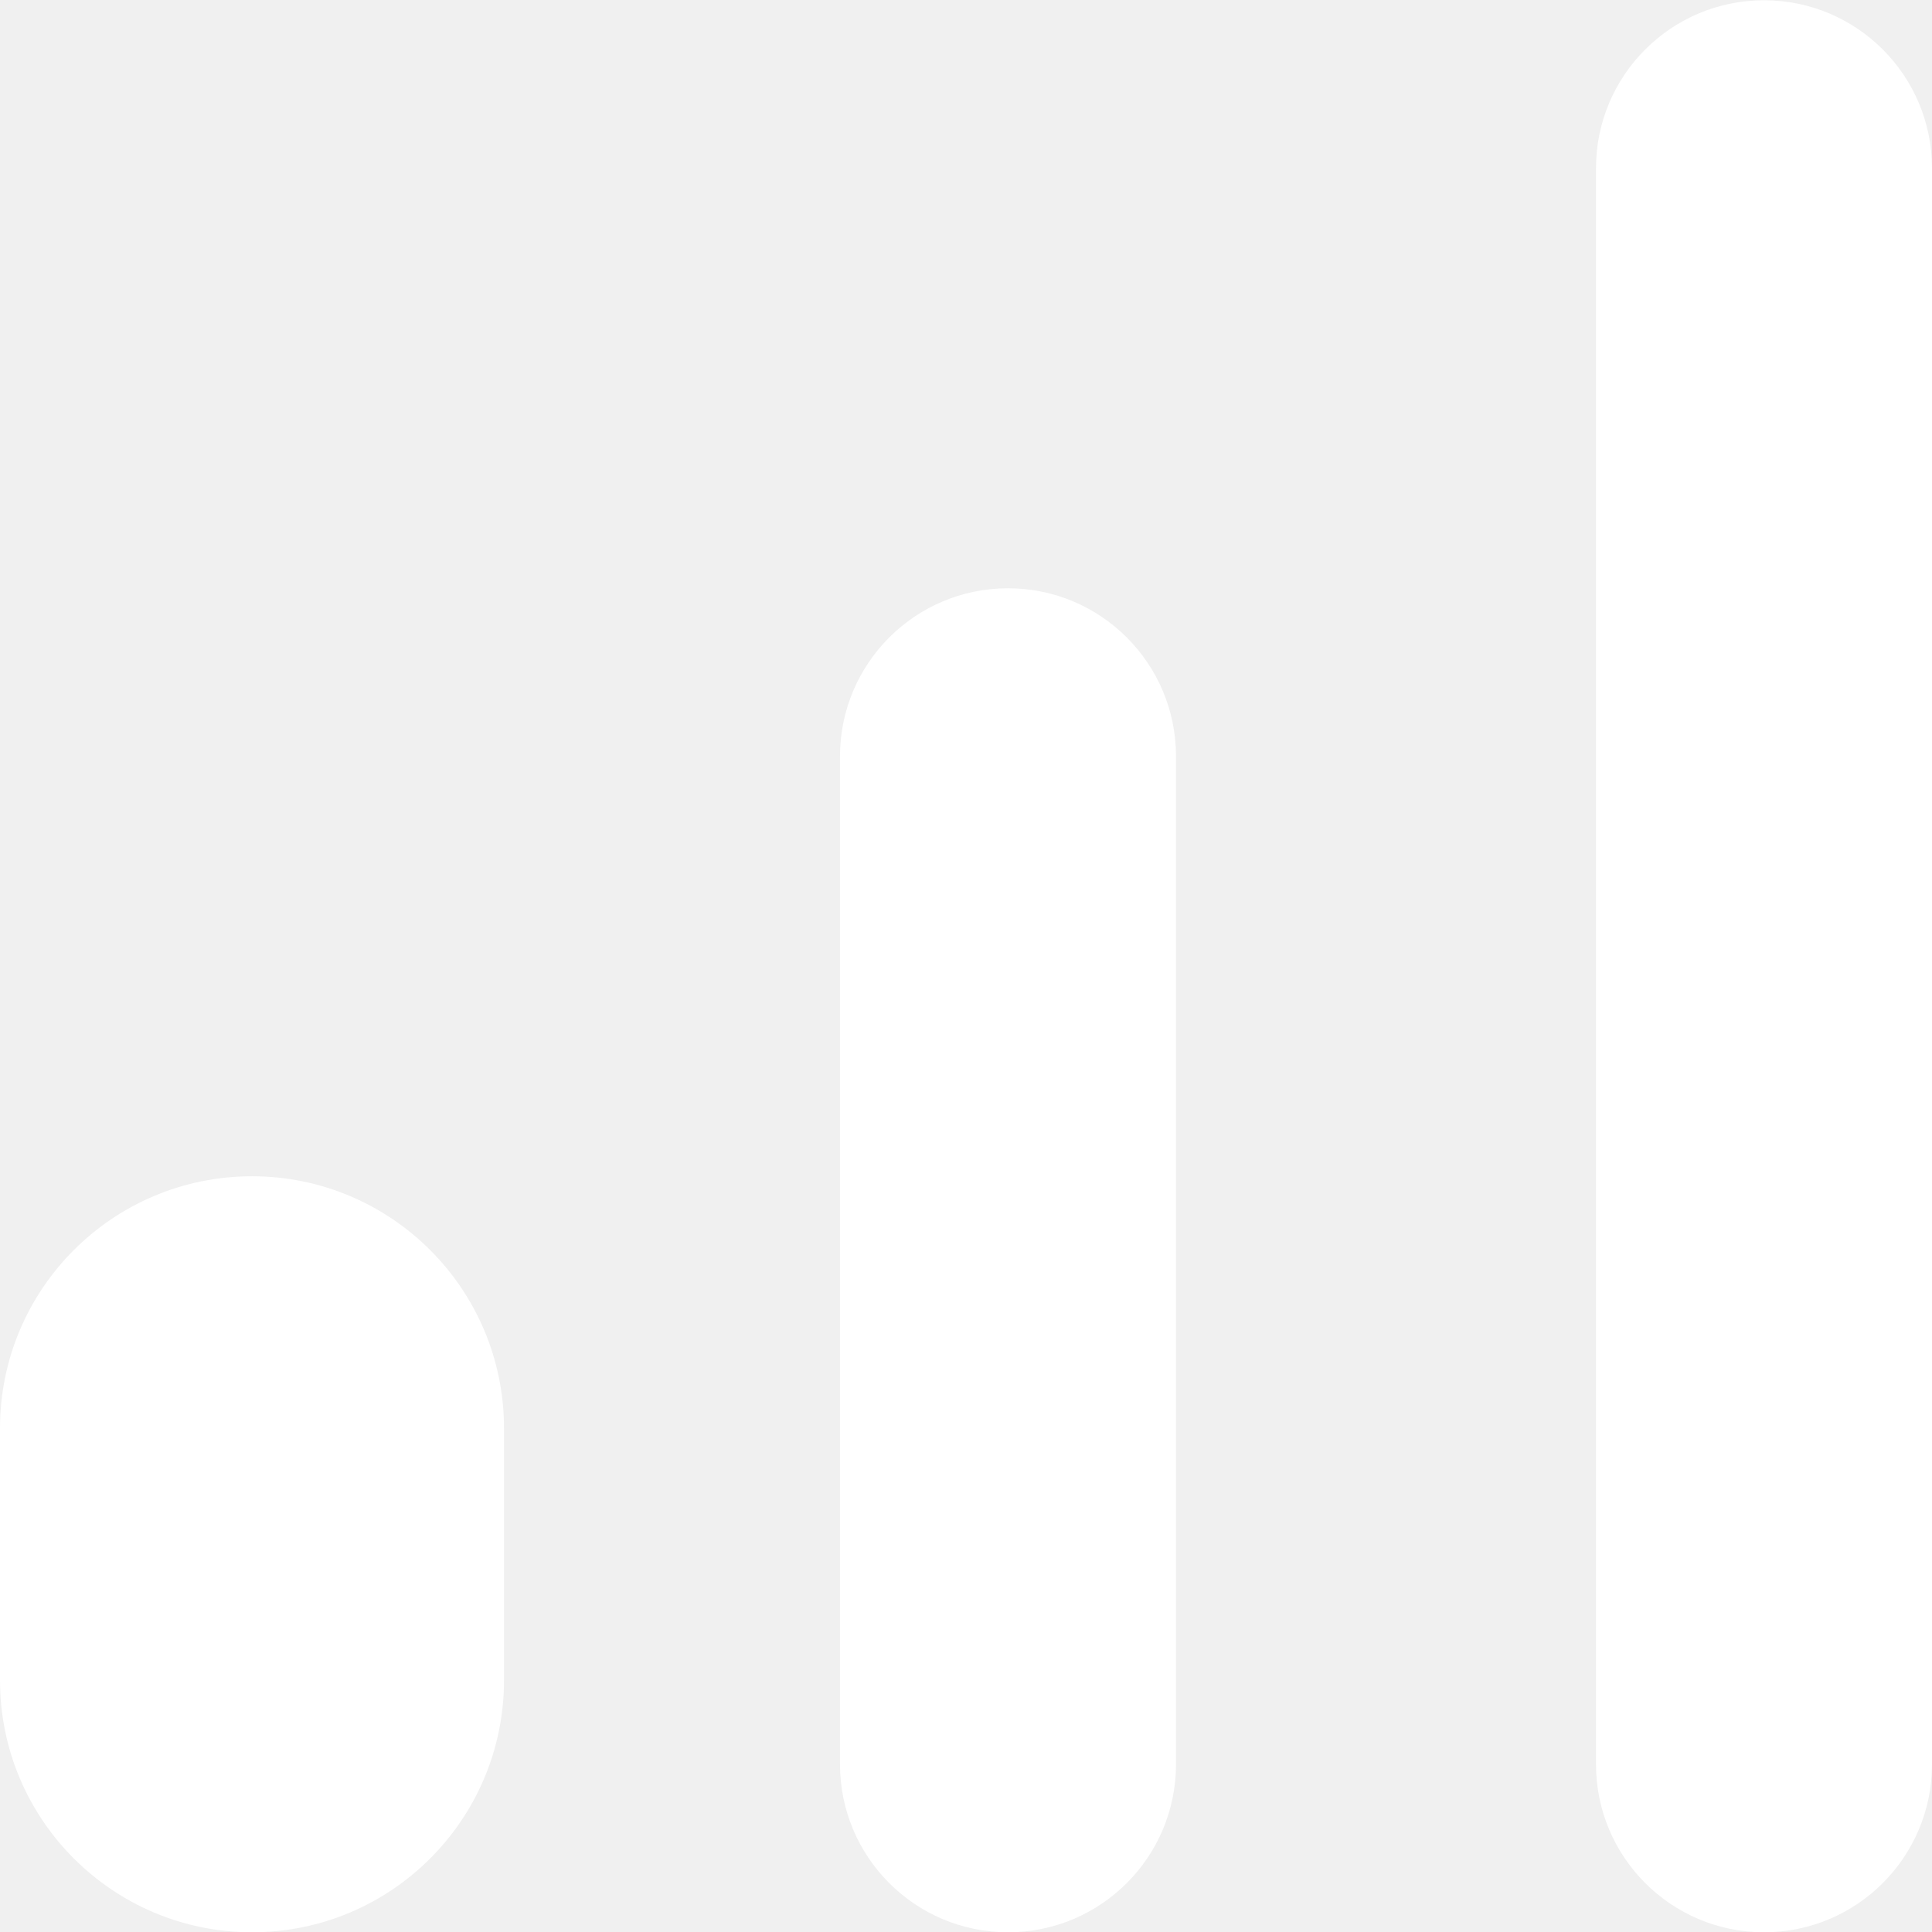
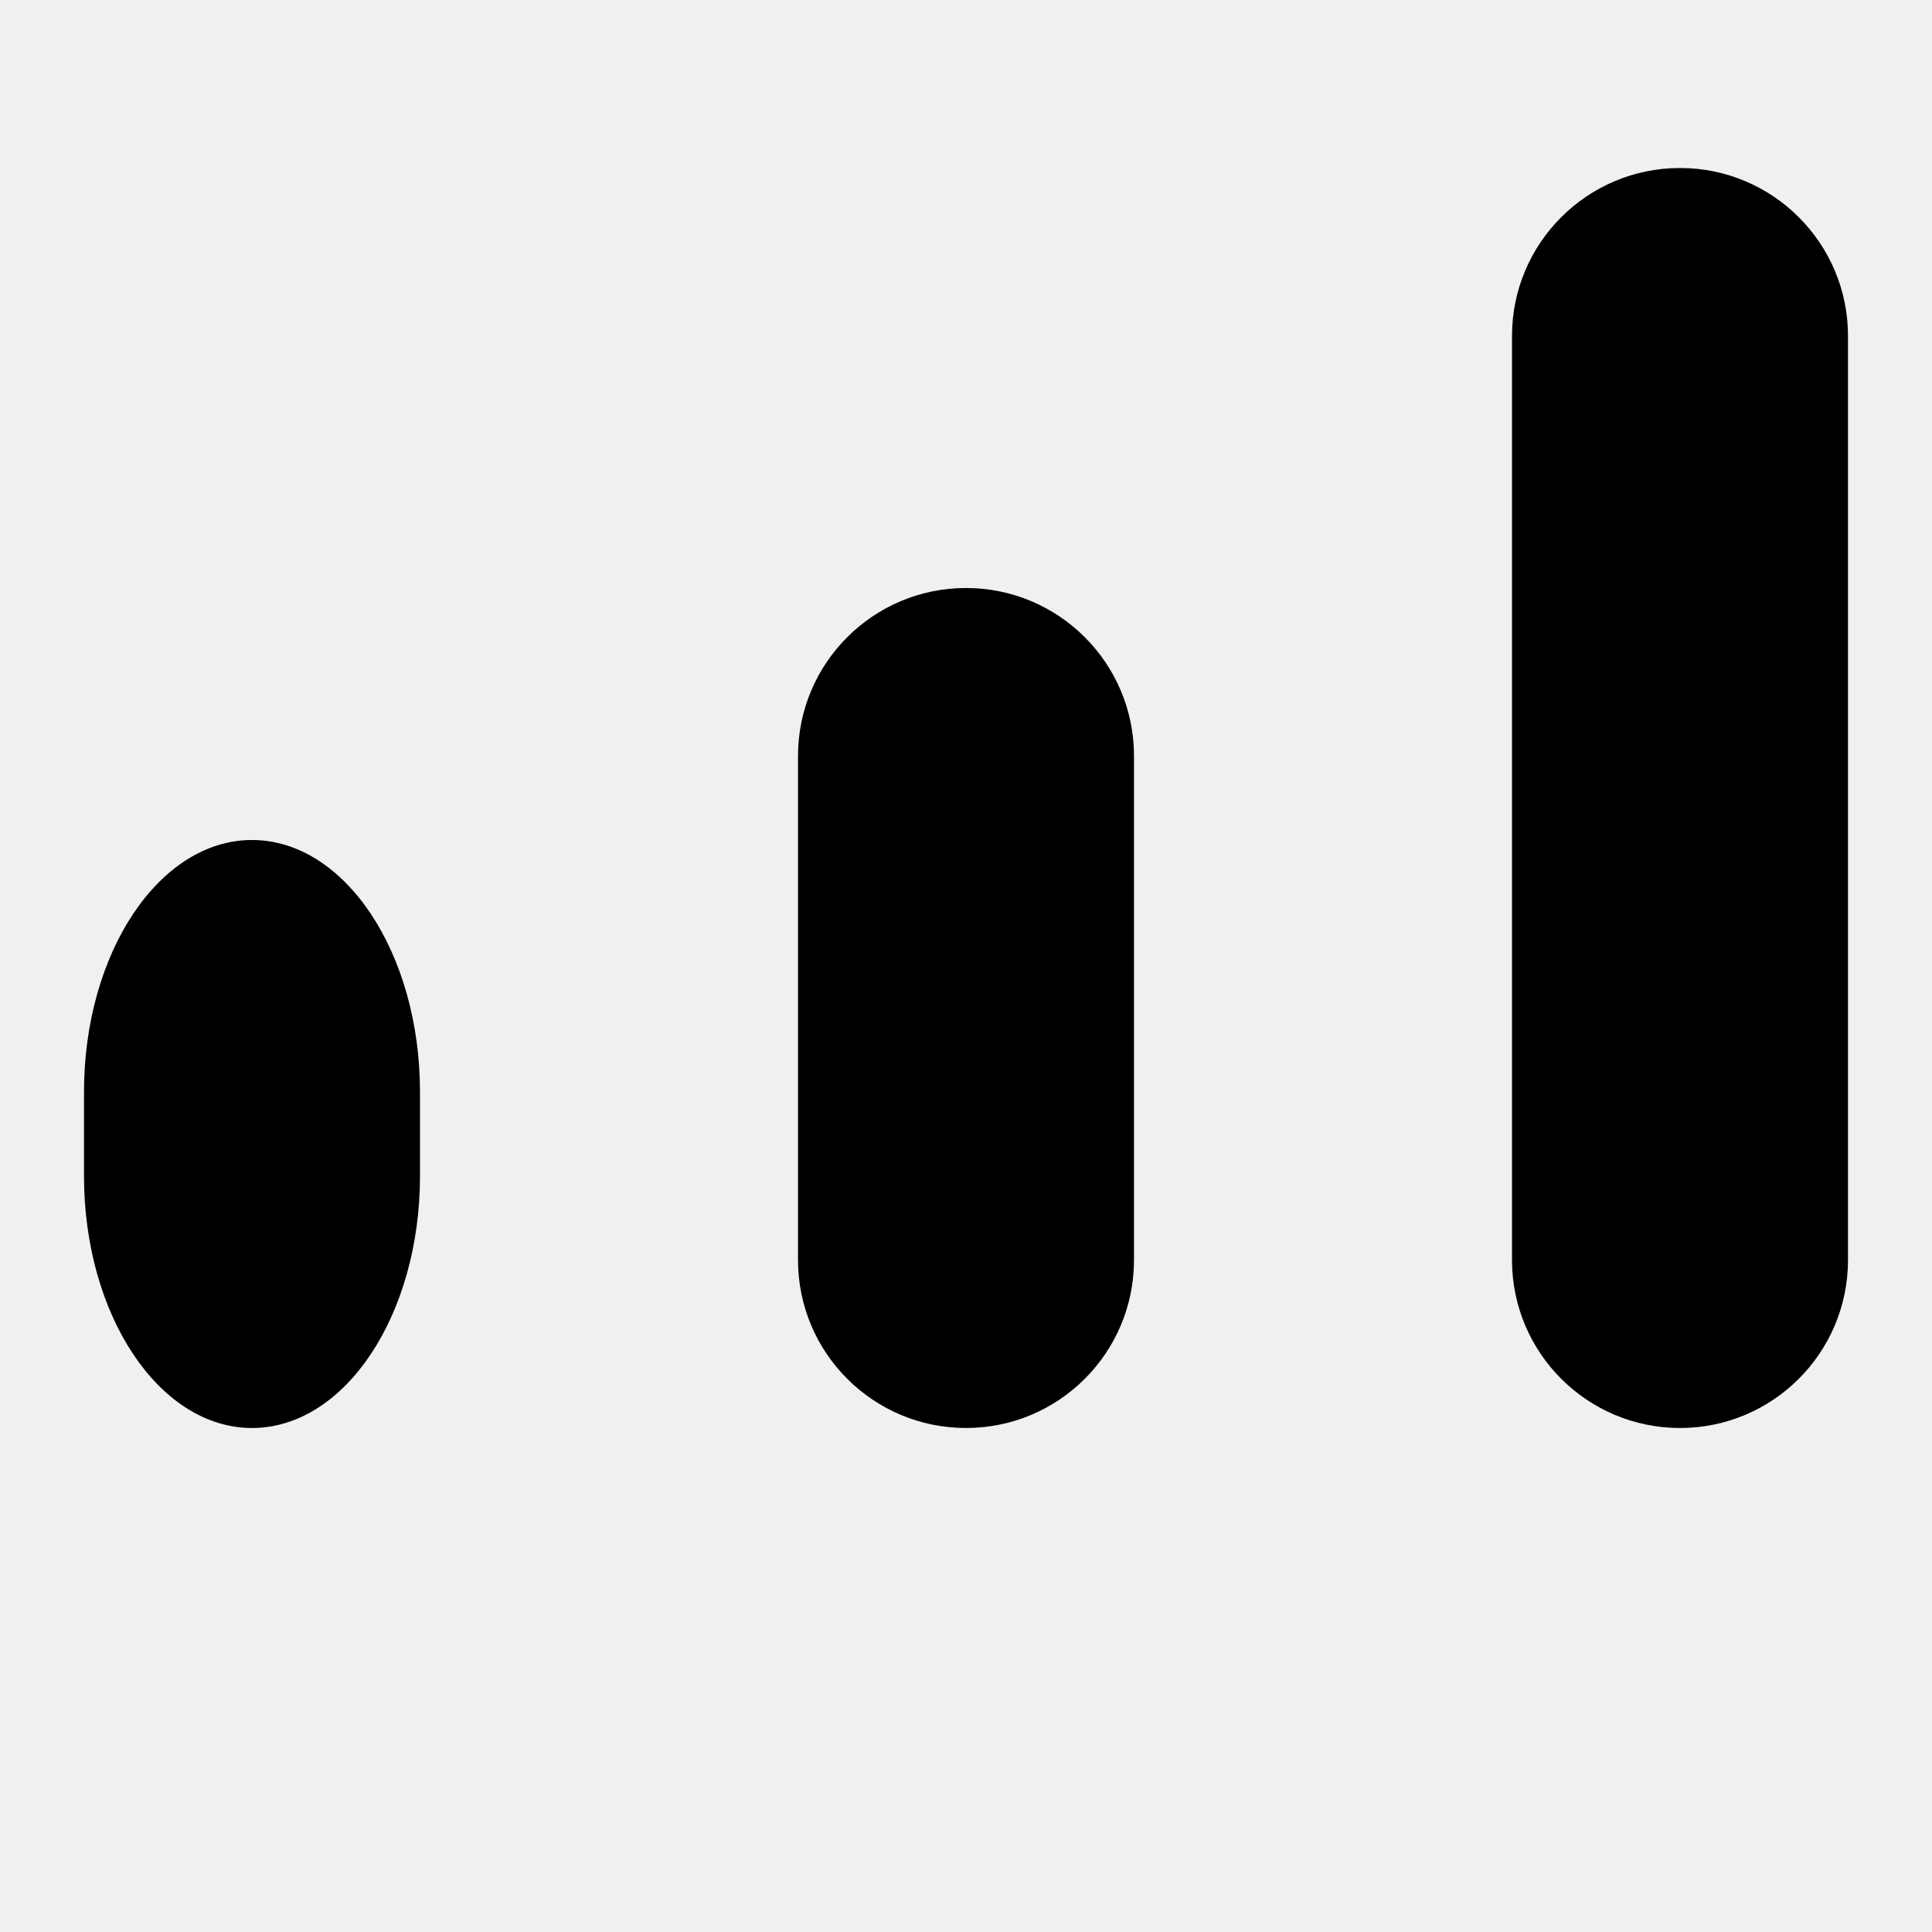
- <svg xmlns="http://www.w3.org/2000/svg" width="23px" height="23px" viewBox="0 0 23 23" version="1.1">
-   <defs />
-   <g id="UX-UI" stroke="none" stroke-width="1" fill="none" fill-rule="evenodd">
-     <g id="04-02-Mire-cours" transform="translate(-818, -123)" fill="#FFFFFF">
-       <g id="Group-6" transform="translate(-473, -222)">
-         <g id="infos-cours" transform="translate(797, 286)">
-           <g id="niveau" transform="translate(470, 42)">
-             <g id="Group-2">
-               <g id="difficulty" transform="translate(24, 17.00327)">
-                 <rect id="level_3" x="19" y="-3.55271368e-15" width="4" height="23" rx="2" />
-                 <rect id="level_2" x="10" y="7" width="4" height="16" rx="2" />
-                 <rect id="level_1" x="0" y="14" width="6" height="9" rx="3" />
-               </g>
-             </g>
-           </g>
-         </g>
-       </g>
-     </g>
-   </g>
+ <svg width="23px" height="23px" viewBox="0 0 23 23">
+   <rect id="level_1" x="1" y="10" width="4" height="7" rx="3" />
+   <rect id="level_2" x="9.5" y="7" width="4" height="10" rx="2" />
+   <rect id="level_3" x="18" y="2" width="4" height="15" rx="2" />
</svg>
